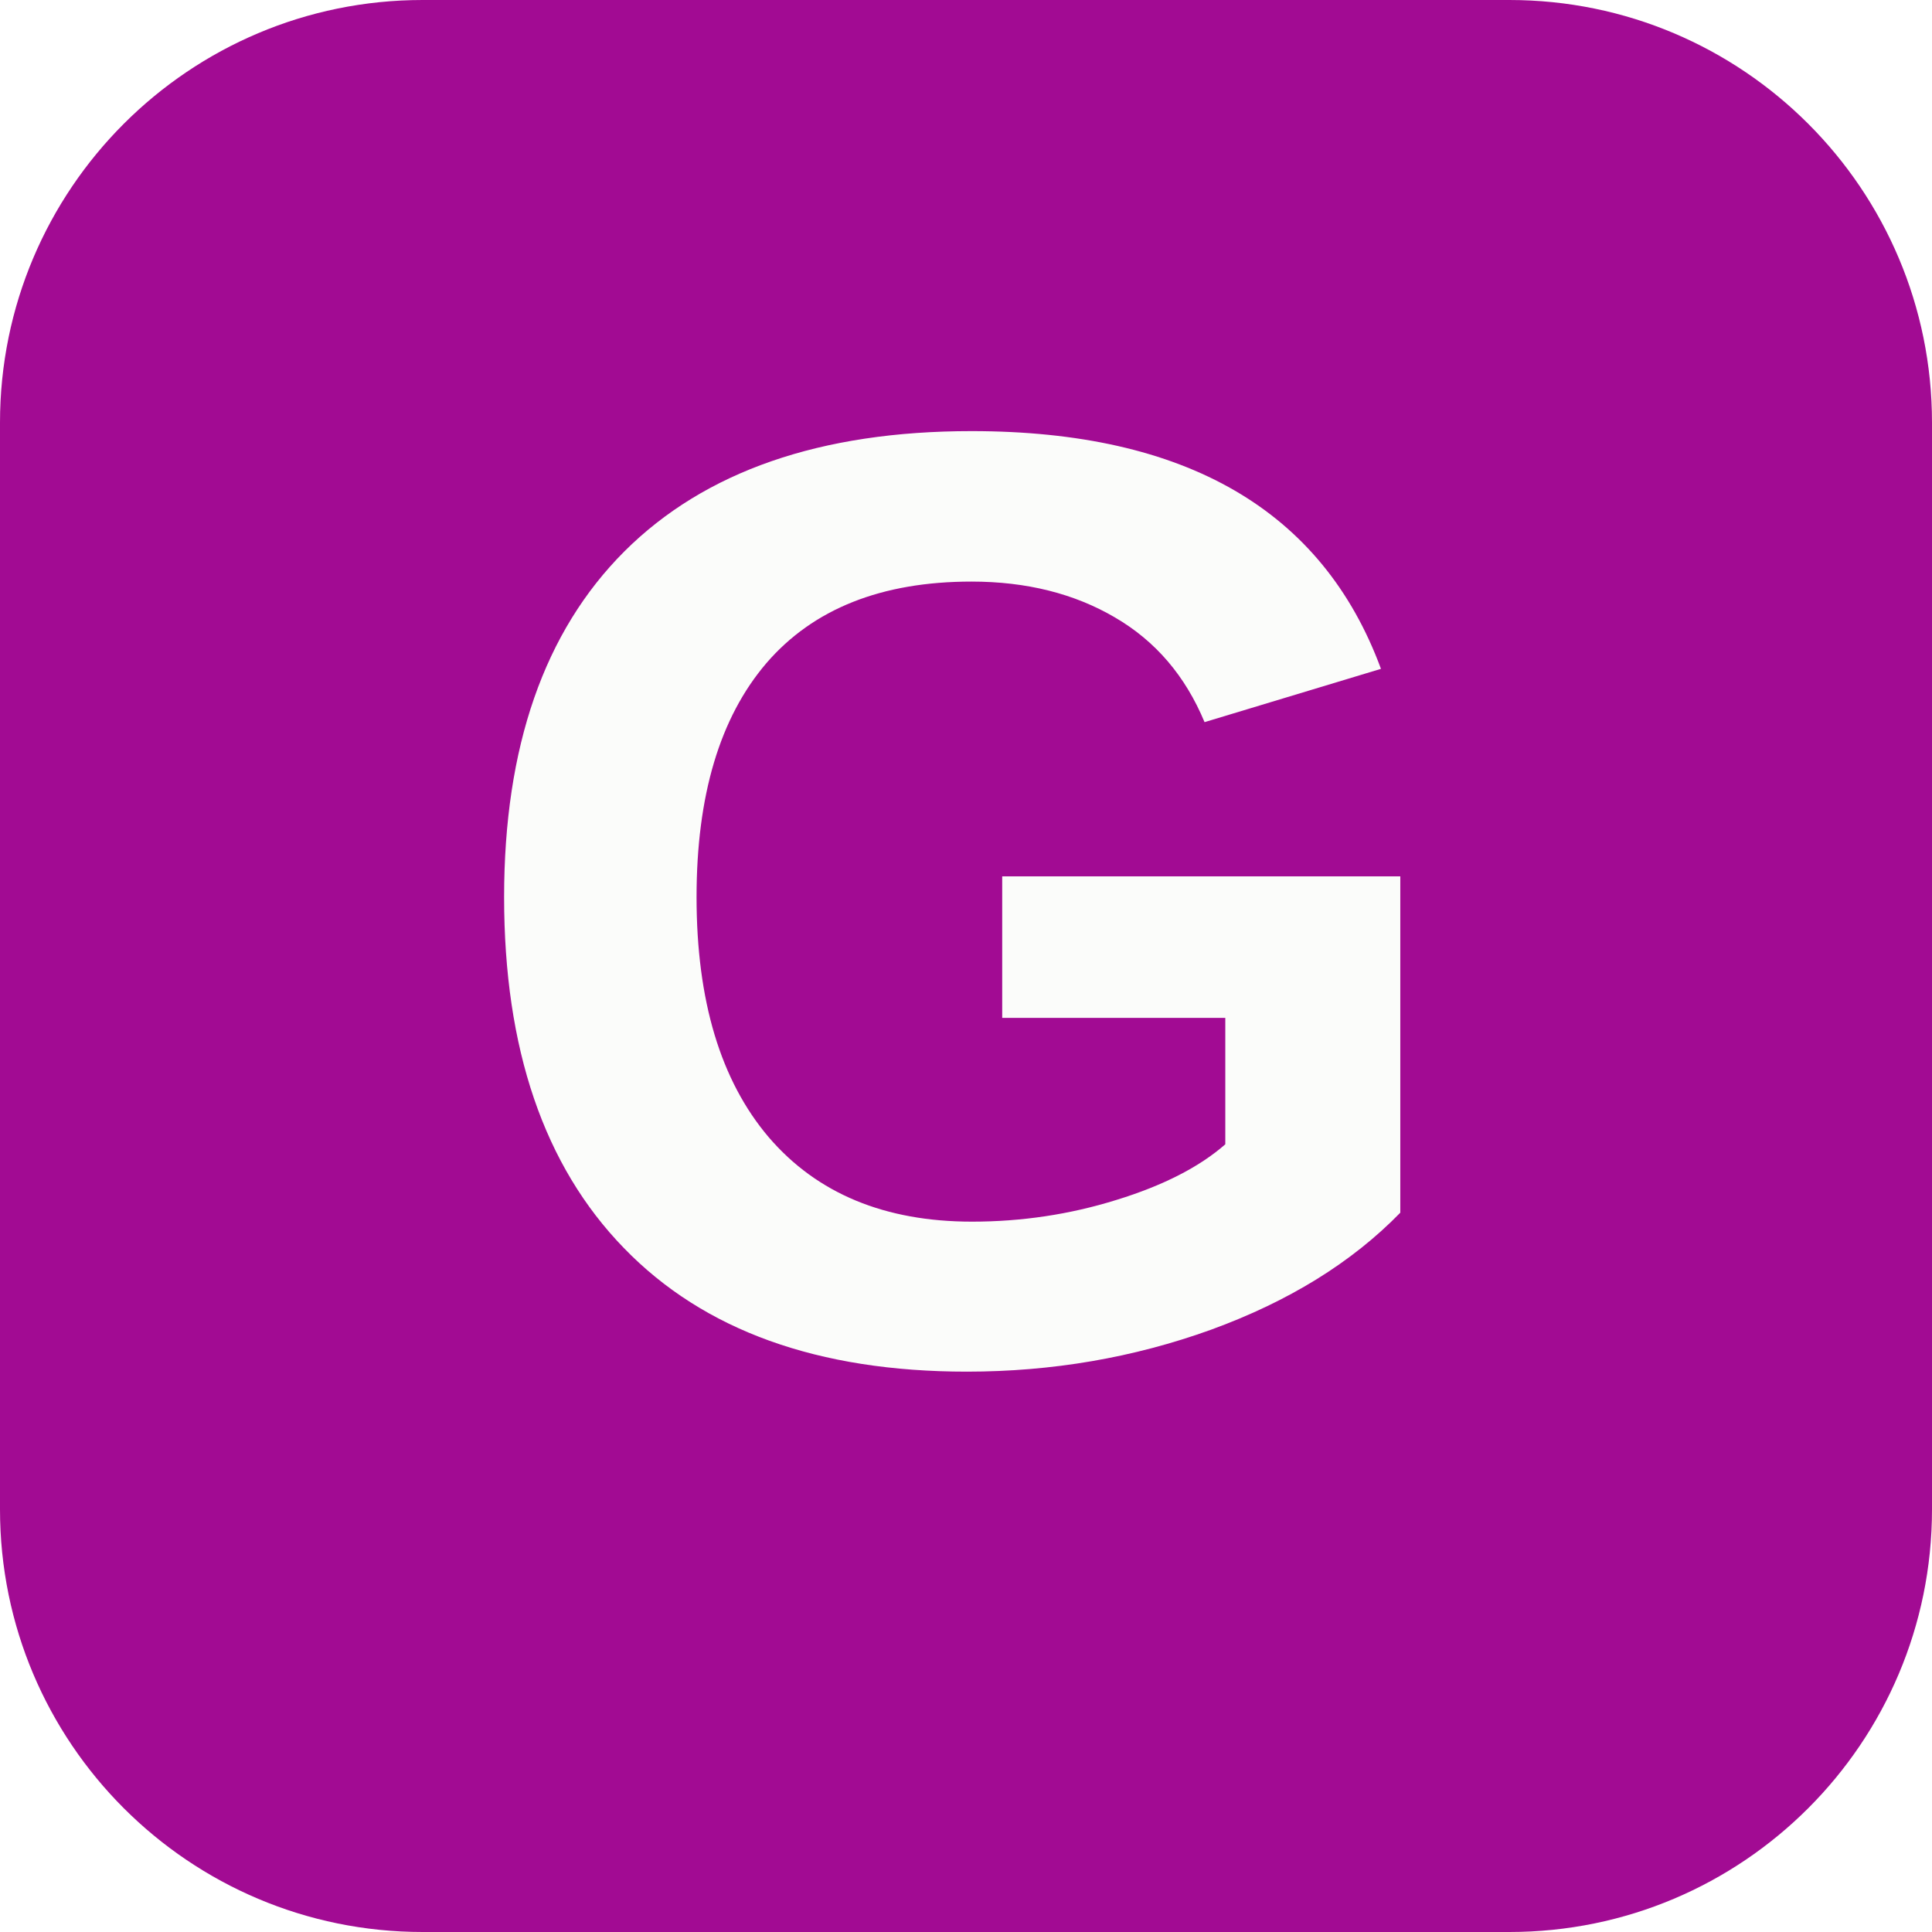
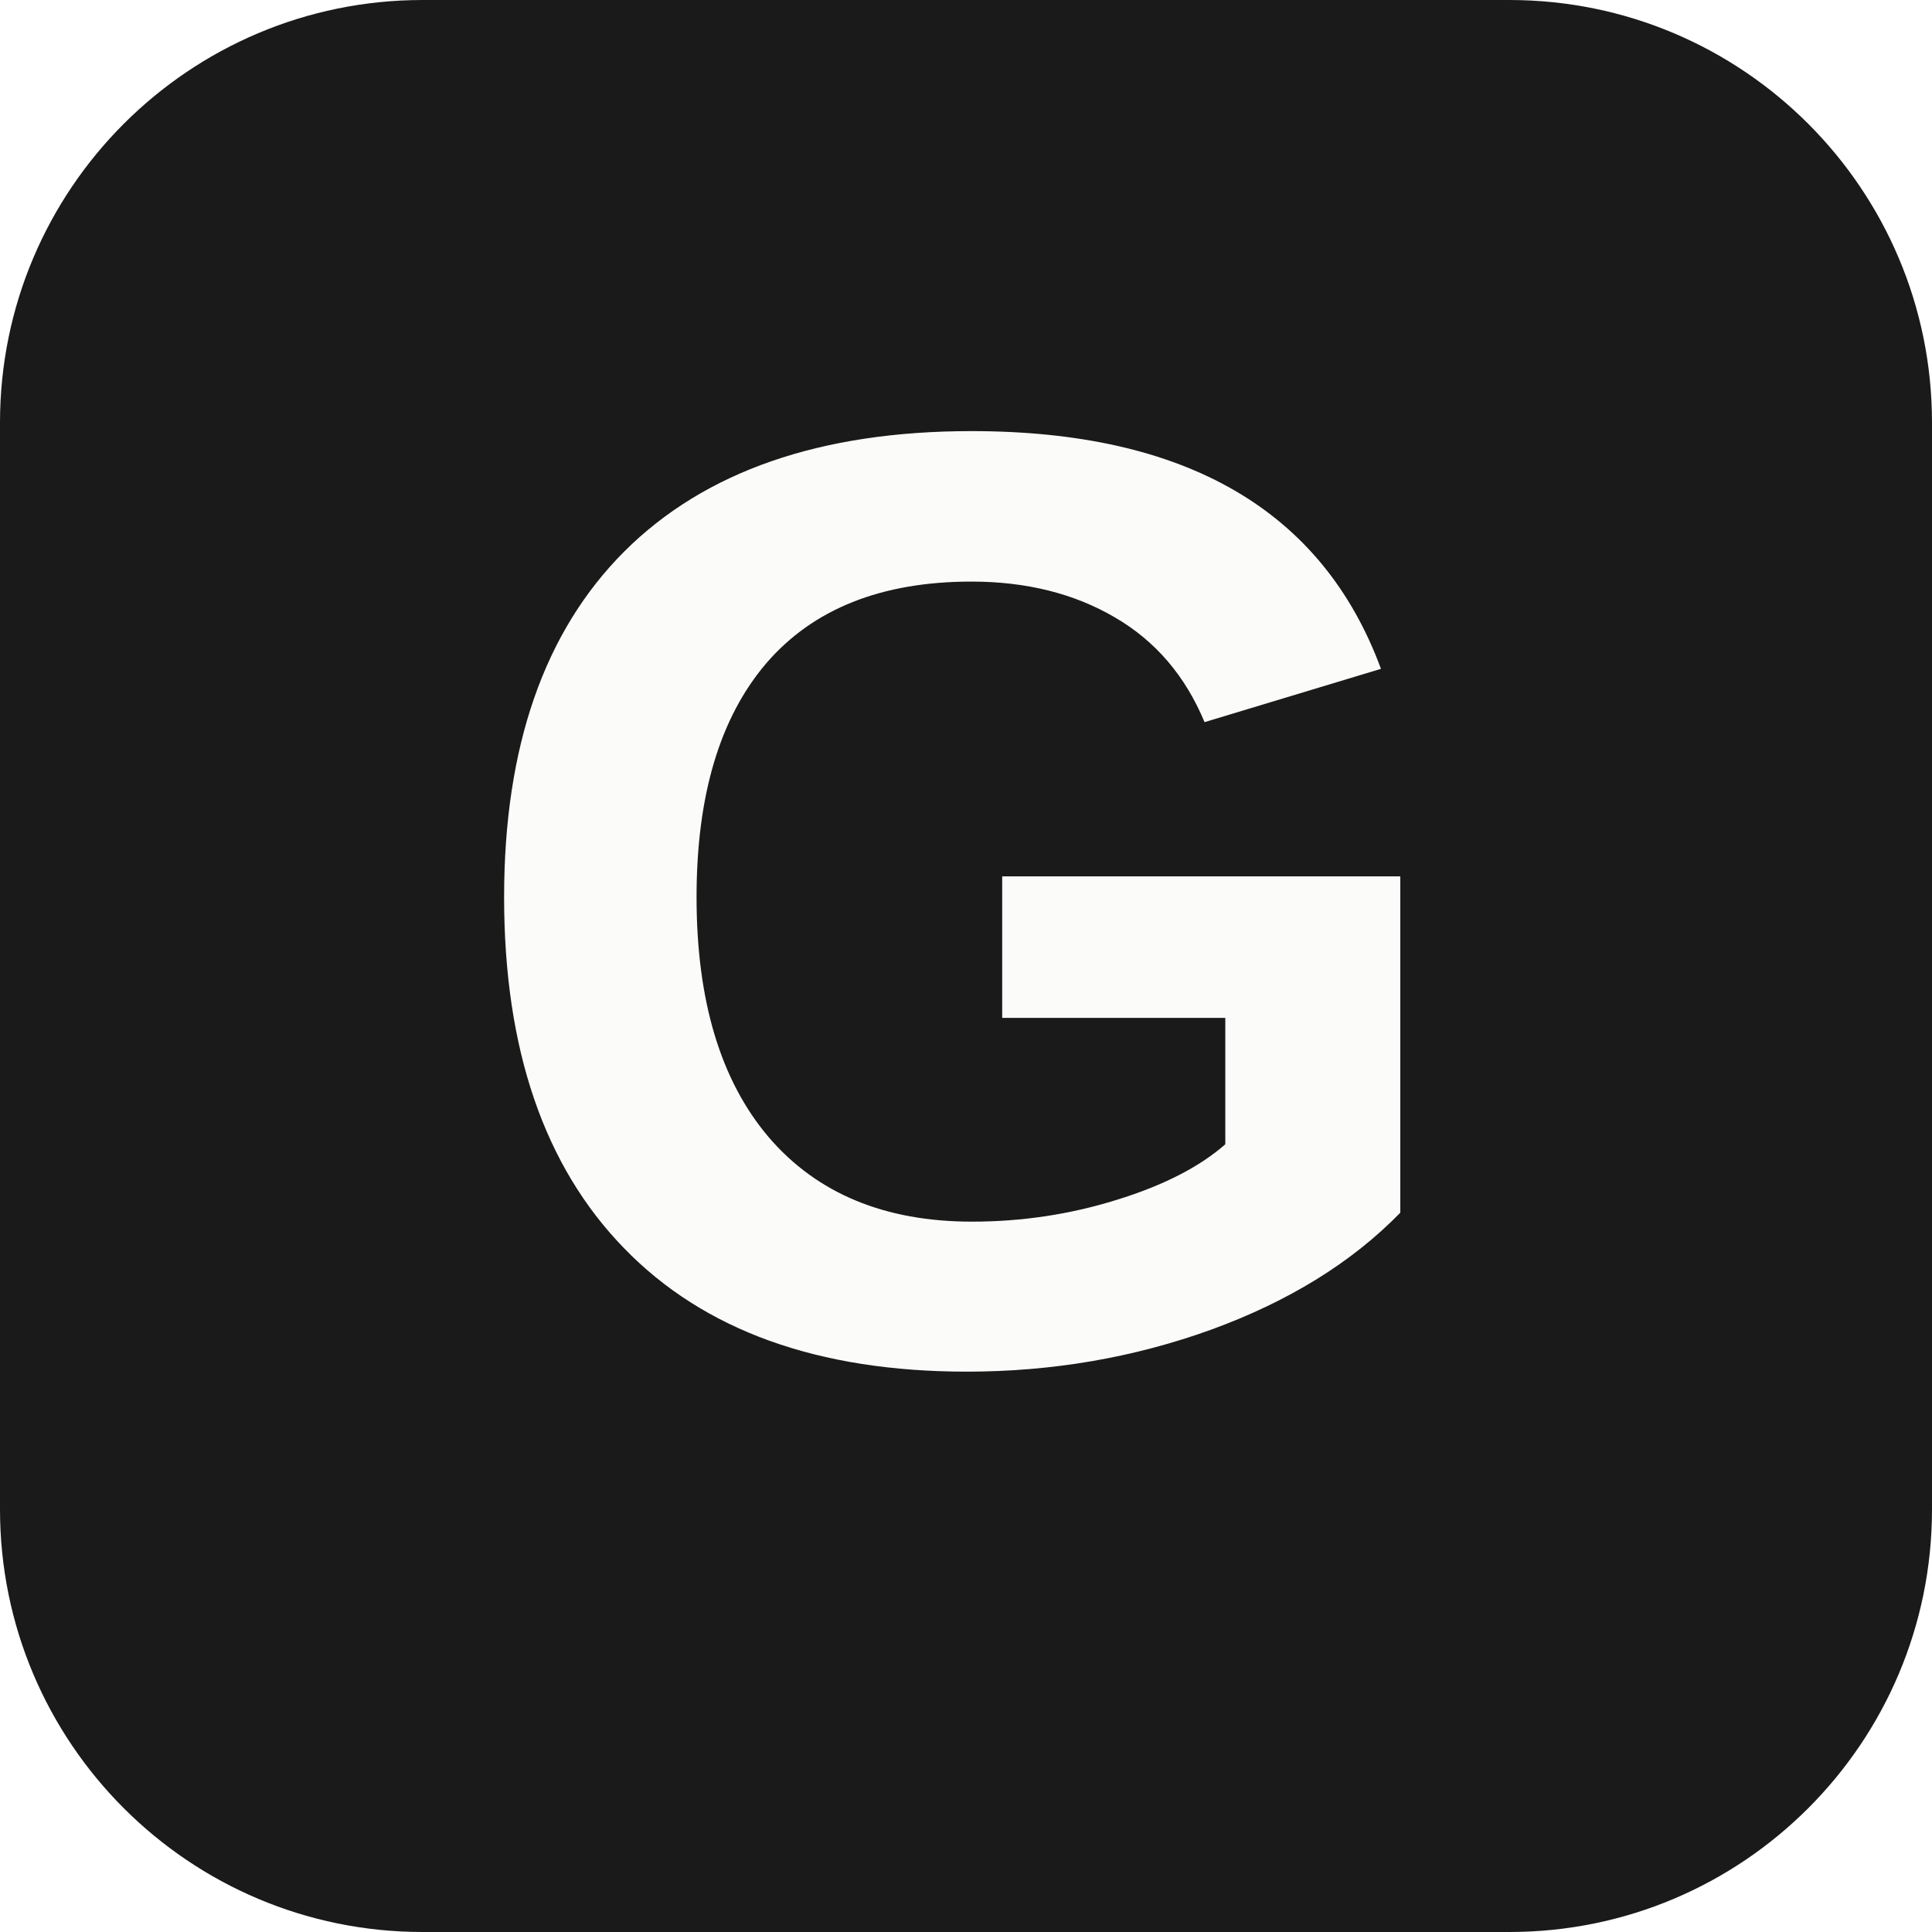
<svg xmlns="http://www.w3.org/2000/svg" viewBox="0 0 64 64">
-   <rect width="64" height="64" rx="14" fill="#a20b93" />
+   <rect width="64" height="64" rx="14" fill="#1a1a1a" />
  <text x="32" y="45" text-anchor="middle" font-family="Arial,sans-serif" font-size="44" font-weight="bold" fill="#fbfcfa">G</text>
</svg>
